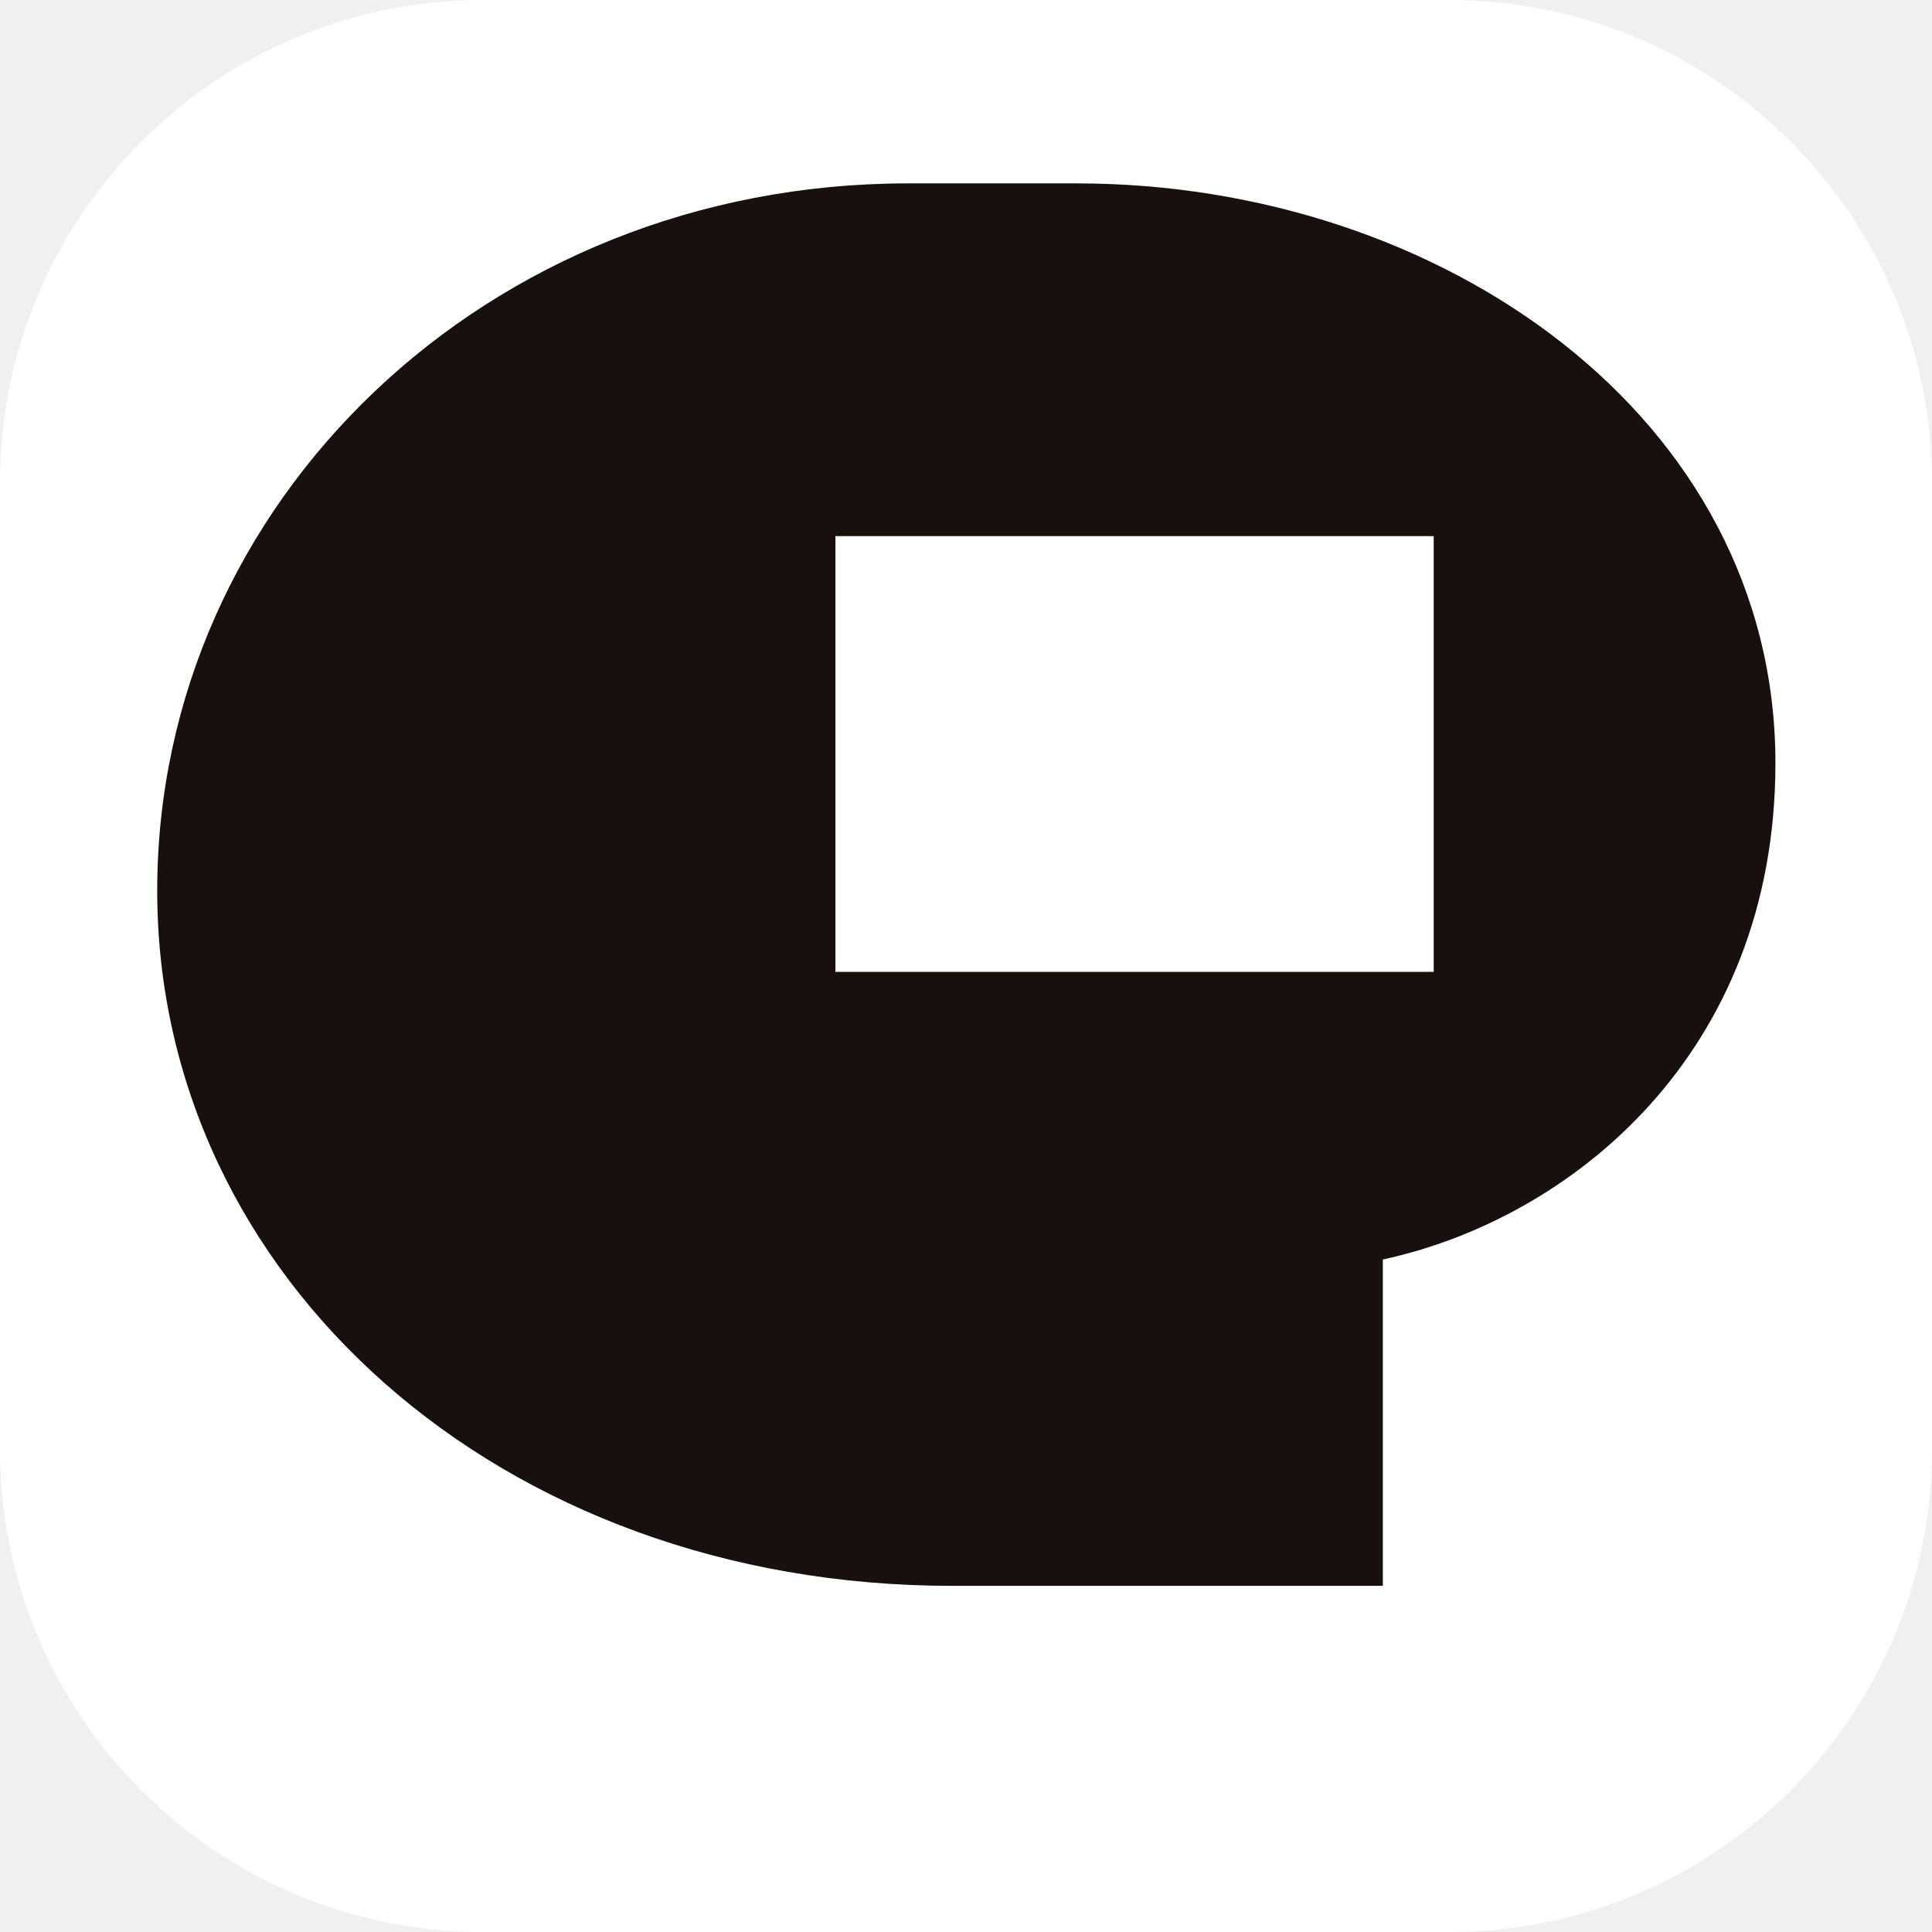
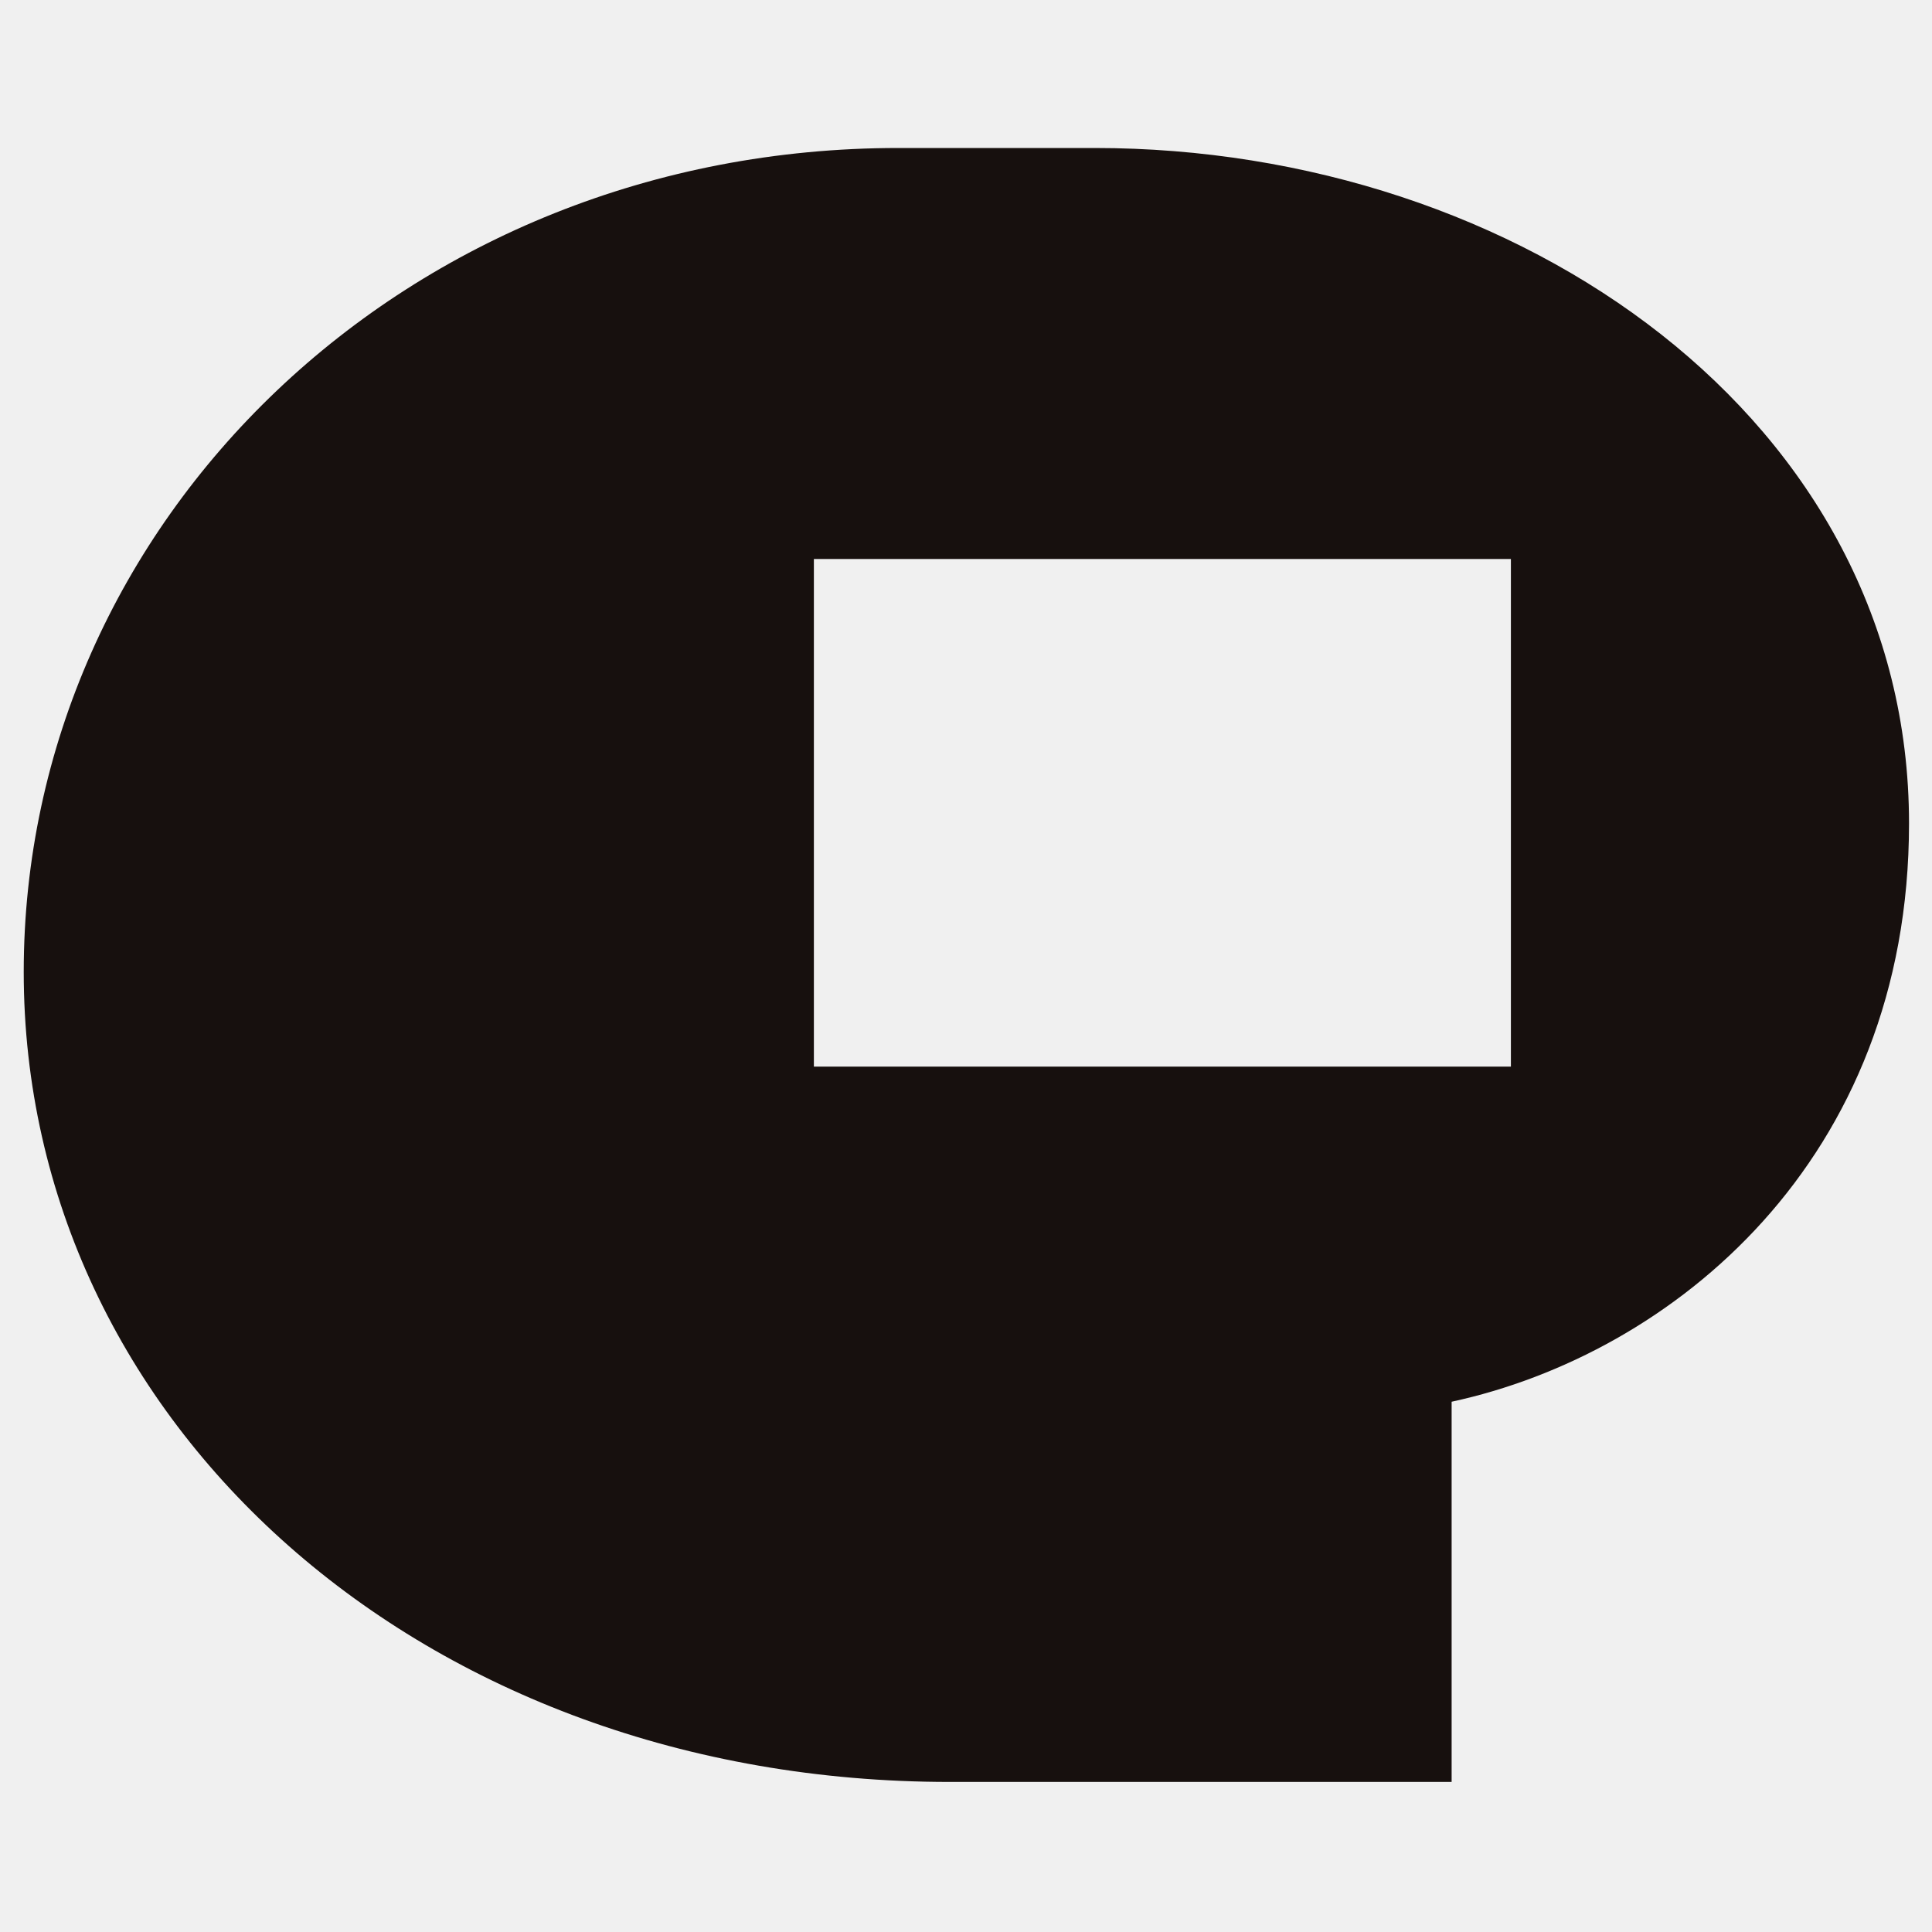
- <svg xmlns="http://www.w3.org/2000/svg" viewBox="90.35 2.3 24 24">
-   <rect x="90.35" y="2.3" width="24" height="24" rx="6" fill="#ffffff" />
+ <svg xmlns="http://www.w3.org/2000/svg" viewBox="92.05 3 20.6 20.6">
  <path d="M 92.303,13.364 C 92.303,8.549 96.39,4.578 101.628,4.578 L 103.725,4.578 C 108.248,4.578 112.405,7.475 112.405,11.78 C 112.405,15.379 109.878,17.438 107.528,17.946 L 107.528,22.0 L 102.177,22.0 C 96.552,22.0 92.303,18.173 92.303,13.364 Z  M 108.16,8.96 L 100.728,8.96 L 100.728,14.373 L 108.16,14.373 L 108.16,8.96 Z " fill="#17100E" fill-rule="evenodd" />
</svg>
